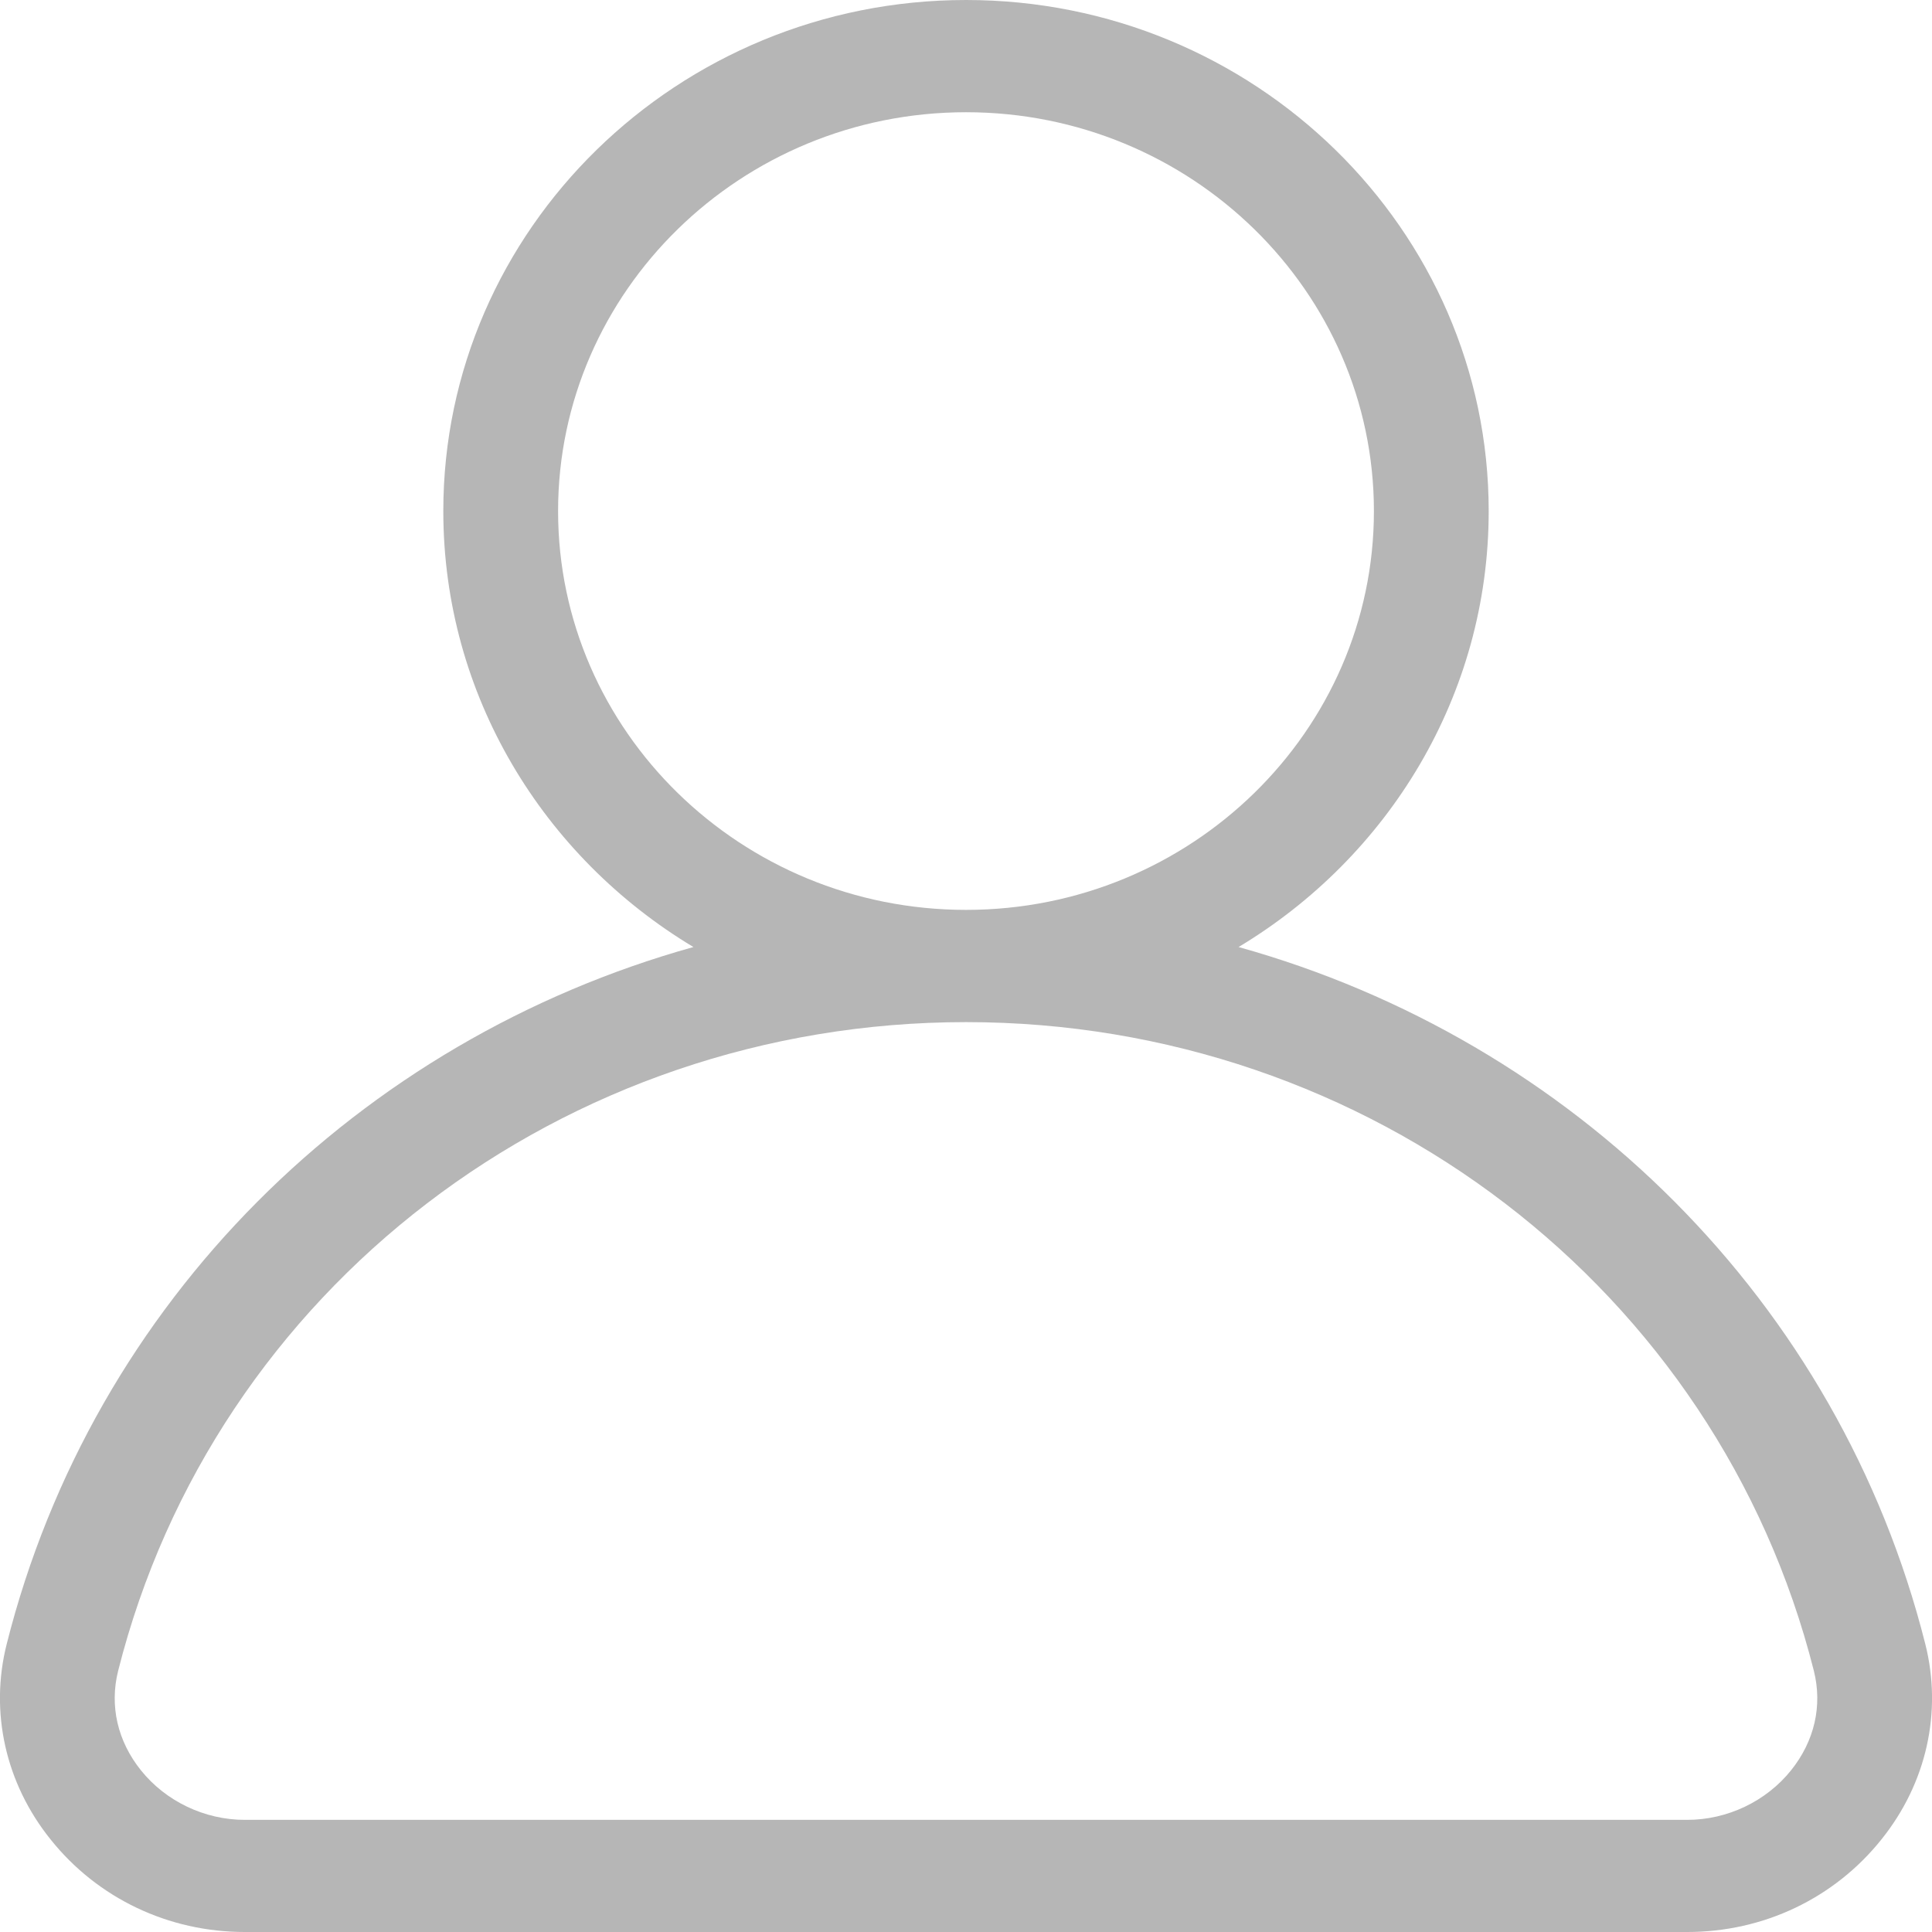
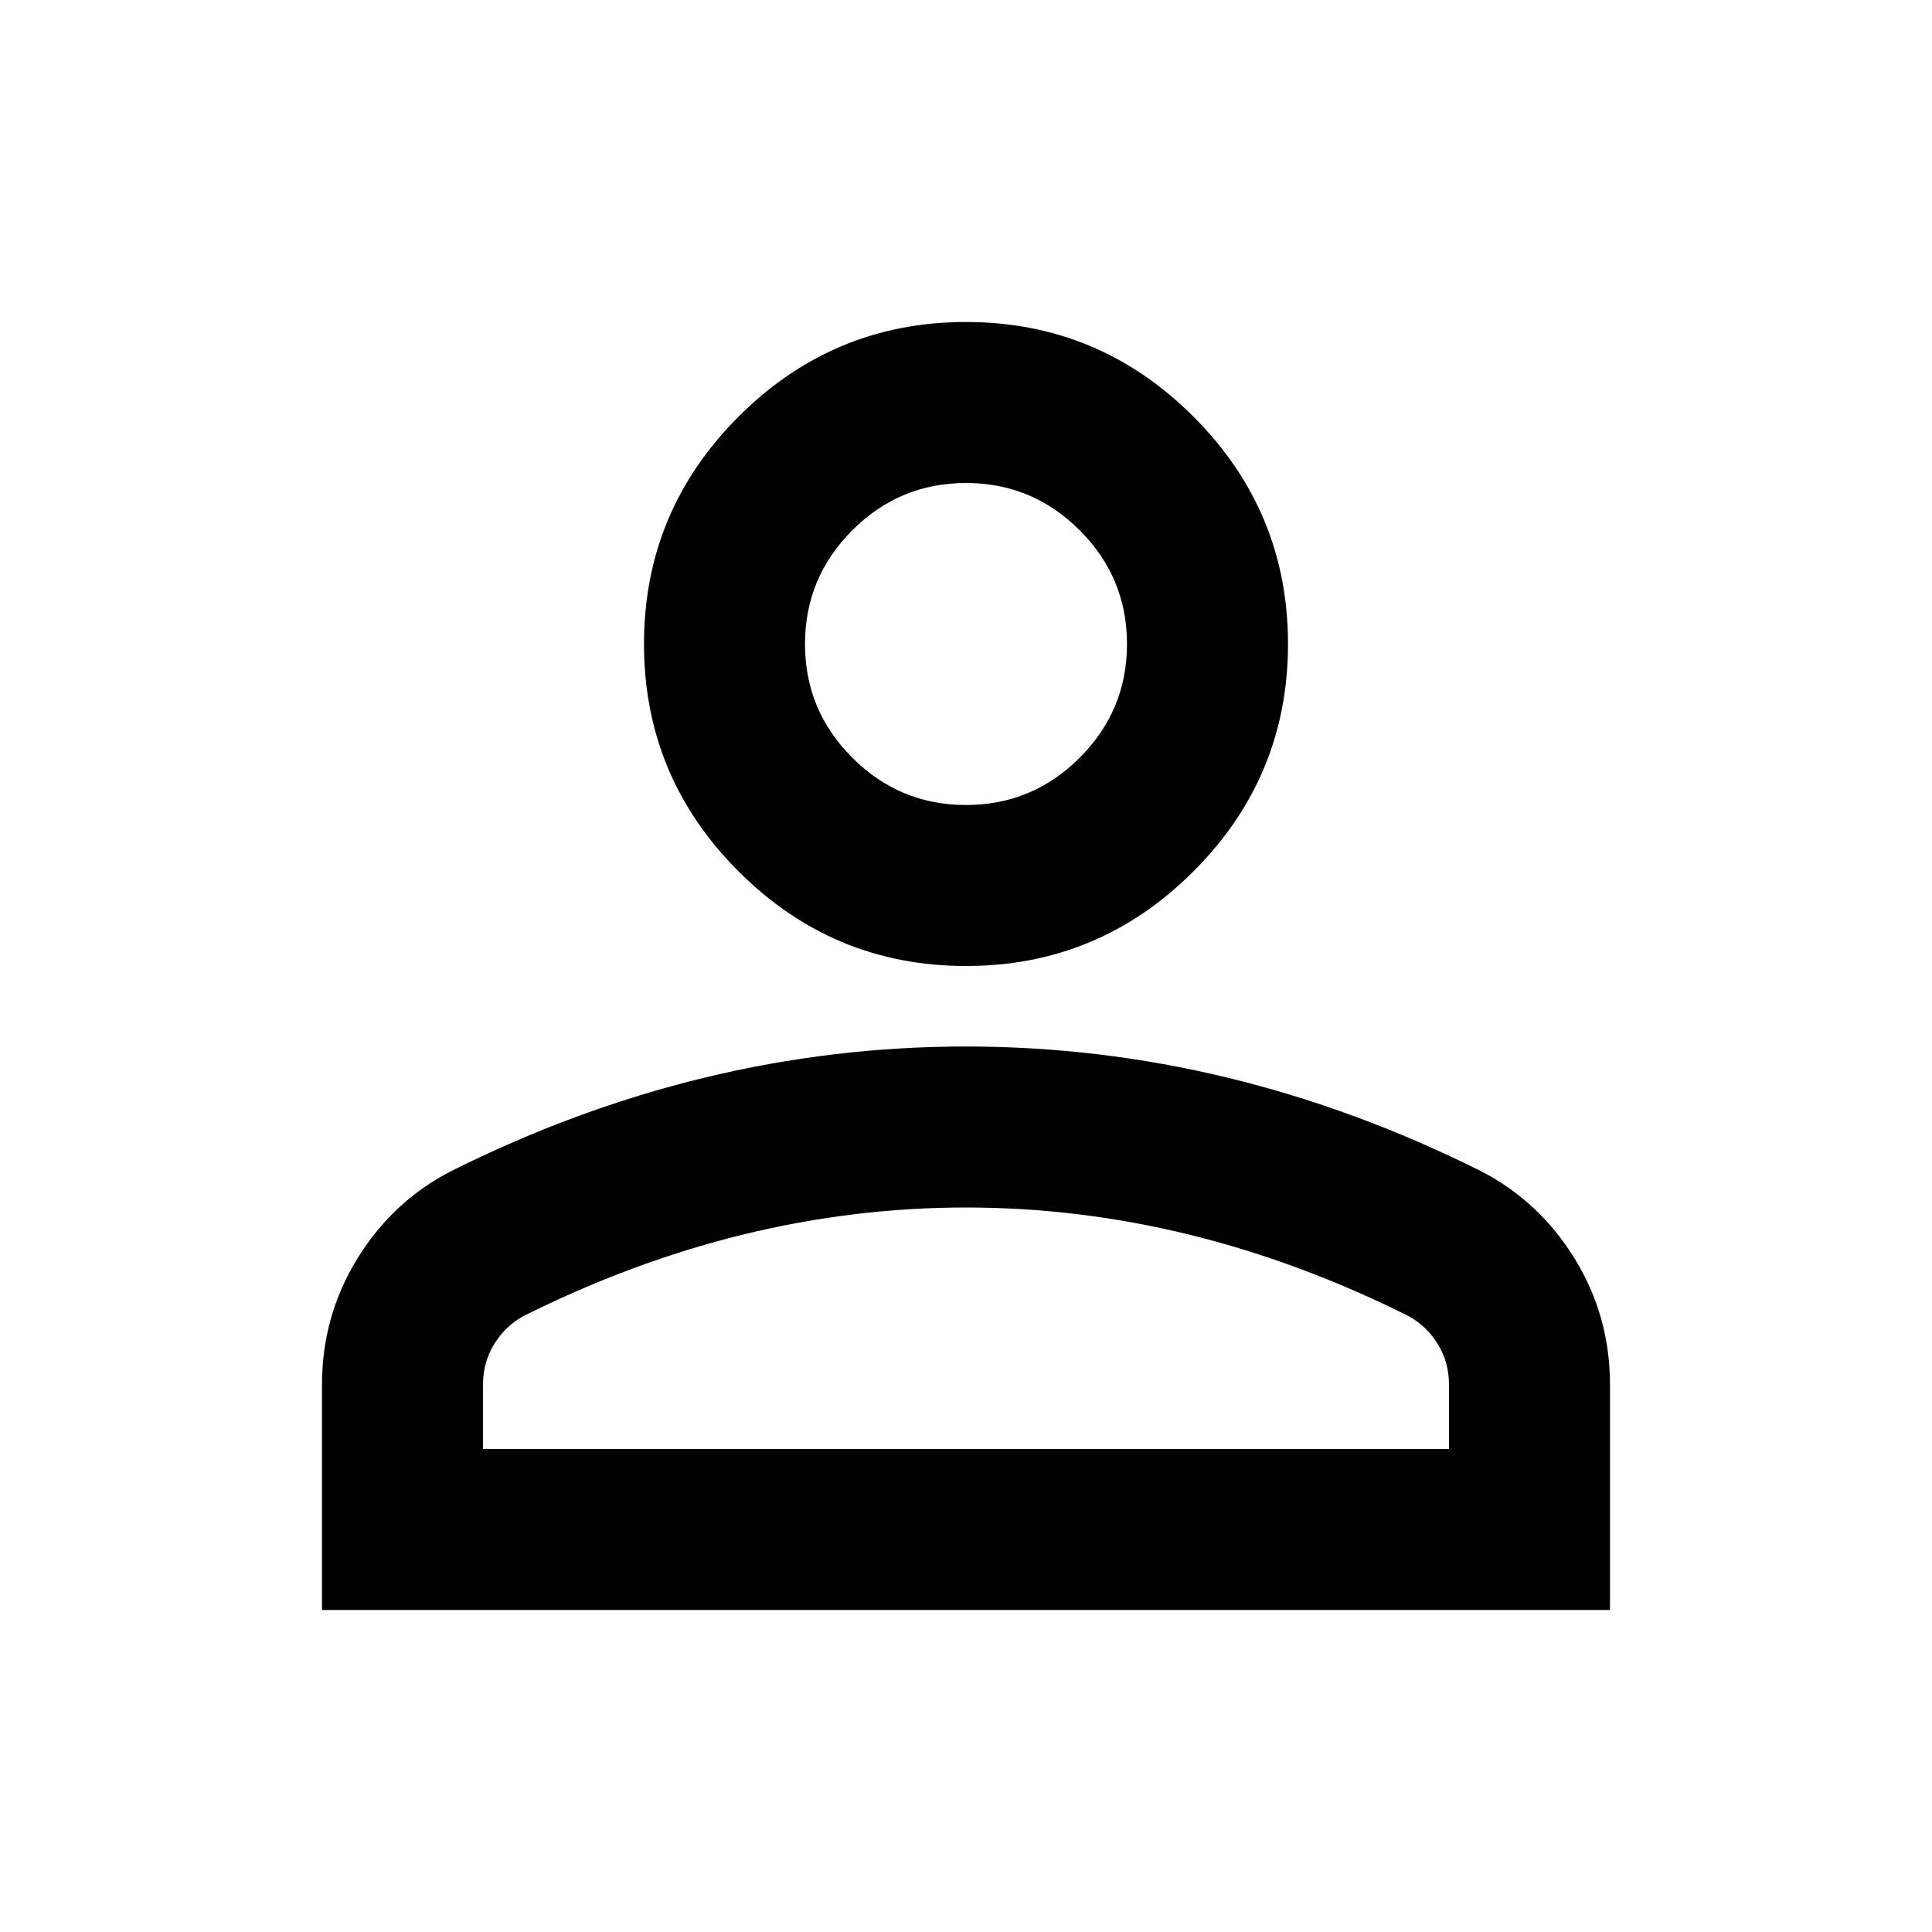
- <svg xmlns="http://www.w3.org/2000/svg" width="22" height="22" viewBox="0 0 22 22" fill="none">
-   <path fill-rule="evenodd" clip-rule="evenodd" d="M20.395 20.159C20.112 20.512 19.67 20.723 19.213 20.723H2.787C2.33 20.723 1.888 20.512 1.605 20.159C1.338 19.826 1.246 19.425 1.345 19.027C2.442 14.678 6.412 11.639 11.001 11.639C15.588 11.639 19.558 14.678 20.655 19.027C20.754 19.425 20.662 19.826 20.395 20.159ZM6.355 5.82C6.355 3.316 8.439 1.278 11.001 1.278C13.561 1.278 15.645 3.316 15.645 5.82C15.645 8.325 13.561 10.361 11.001 10.361C8.439 10.361 6.355 8.325 6.355 5.82ZM21.924 18.722C20.939 14.815 17.907 11.845 14.104 10.784C15.81 9.76 16.952 7.918 16.952 5.82C16.952 2.611 14.282 0 11.001 0C7.718 0 5.048 2.611 5.048 5.82C5.048 7.918 6.19 9.76 7.896 10.784C4.093 11.845 1.061 14.815 0.076 18.722C-0.119 19.496 0.063 20.308 0.576 20.946C1.112 21.617 1.919 22 2.787 22H19.213C20.081 22 20.888 21.617 21.424 20.946C21.937 20.308 22.119 19.496 21.924 18.722Z" fill="#B6B6B6" />
+ <svg xmlns="http://www.w3.org/2000/svg" height="24" viewBox="0 -960 960 960" width="24">
+   <path d="M480-480q-66 0-113-47t-47-113q0-66 47-113t113-47q66 0 113 47t47 113q0 66-47 113t-113 47ZM160-160v-112q0-34 17.5-62.5T224-378q62-31 126-46.5T480-440q66 0 130 15.5T736-378q29 15 46.5 43.5T800-272v112H160Zm80-80h480v-32q0-11-5.5-20T700-306q-54-27-109-40.5T480-360q-56 0-111 13.5T260-306q-9 5-14.5 14t-5.5 20v32Zm240-320q33 0 56.5-23.5T560-640q0-33-23.5-56.5T480-720q-33 0-56.5 23.5T400-640q0 33 23.5 56.5T480-560Zm0-80Zm0 400Z" />
</svg>
